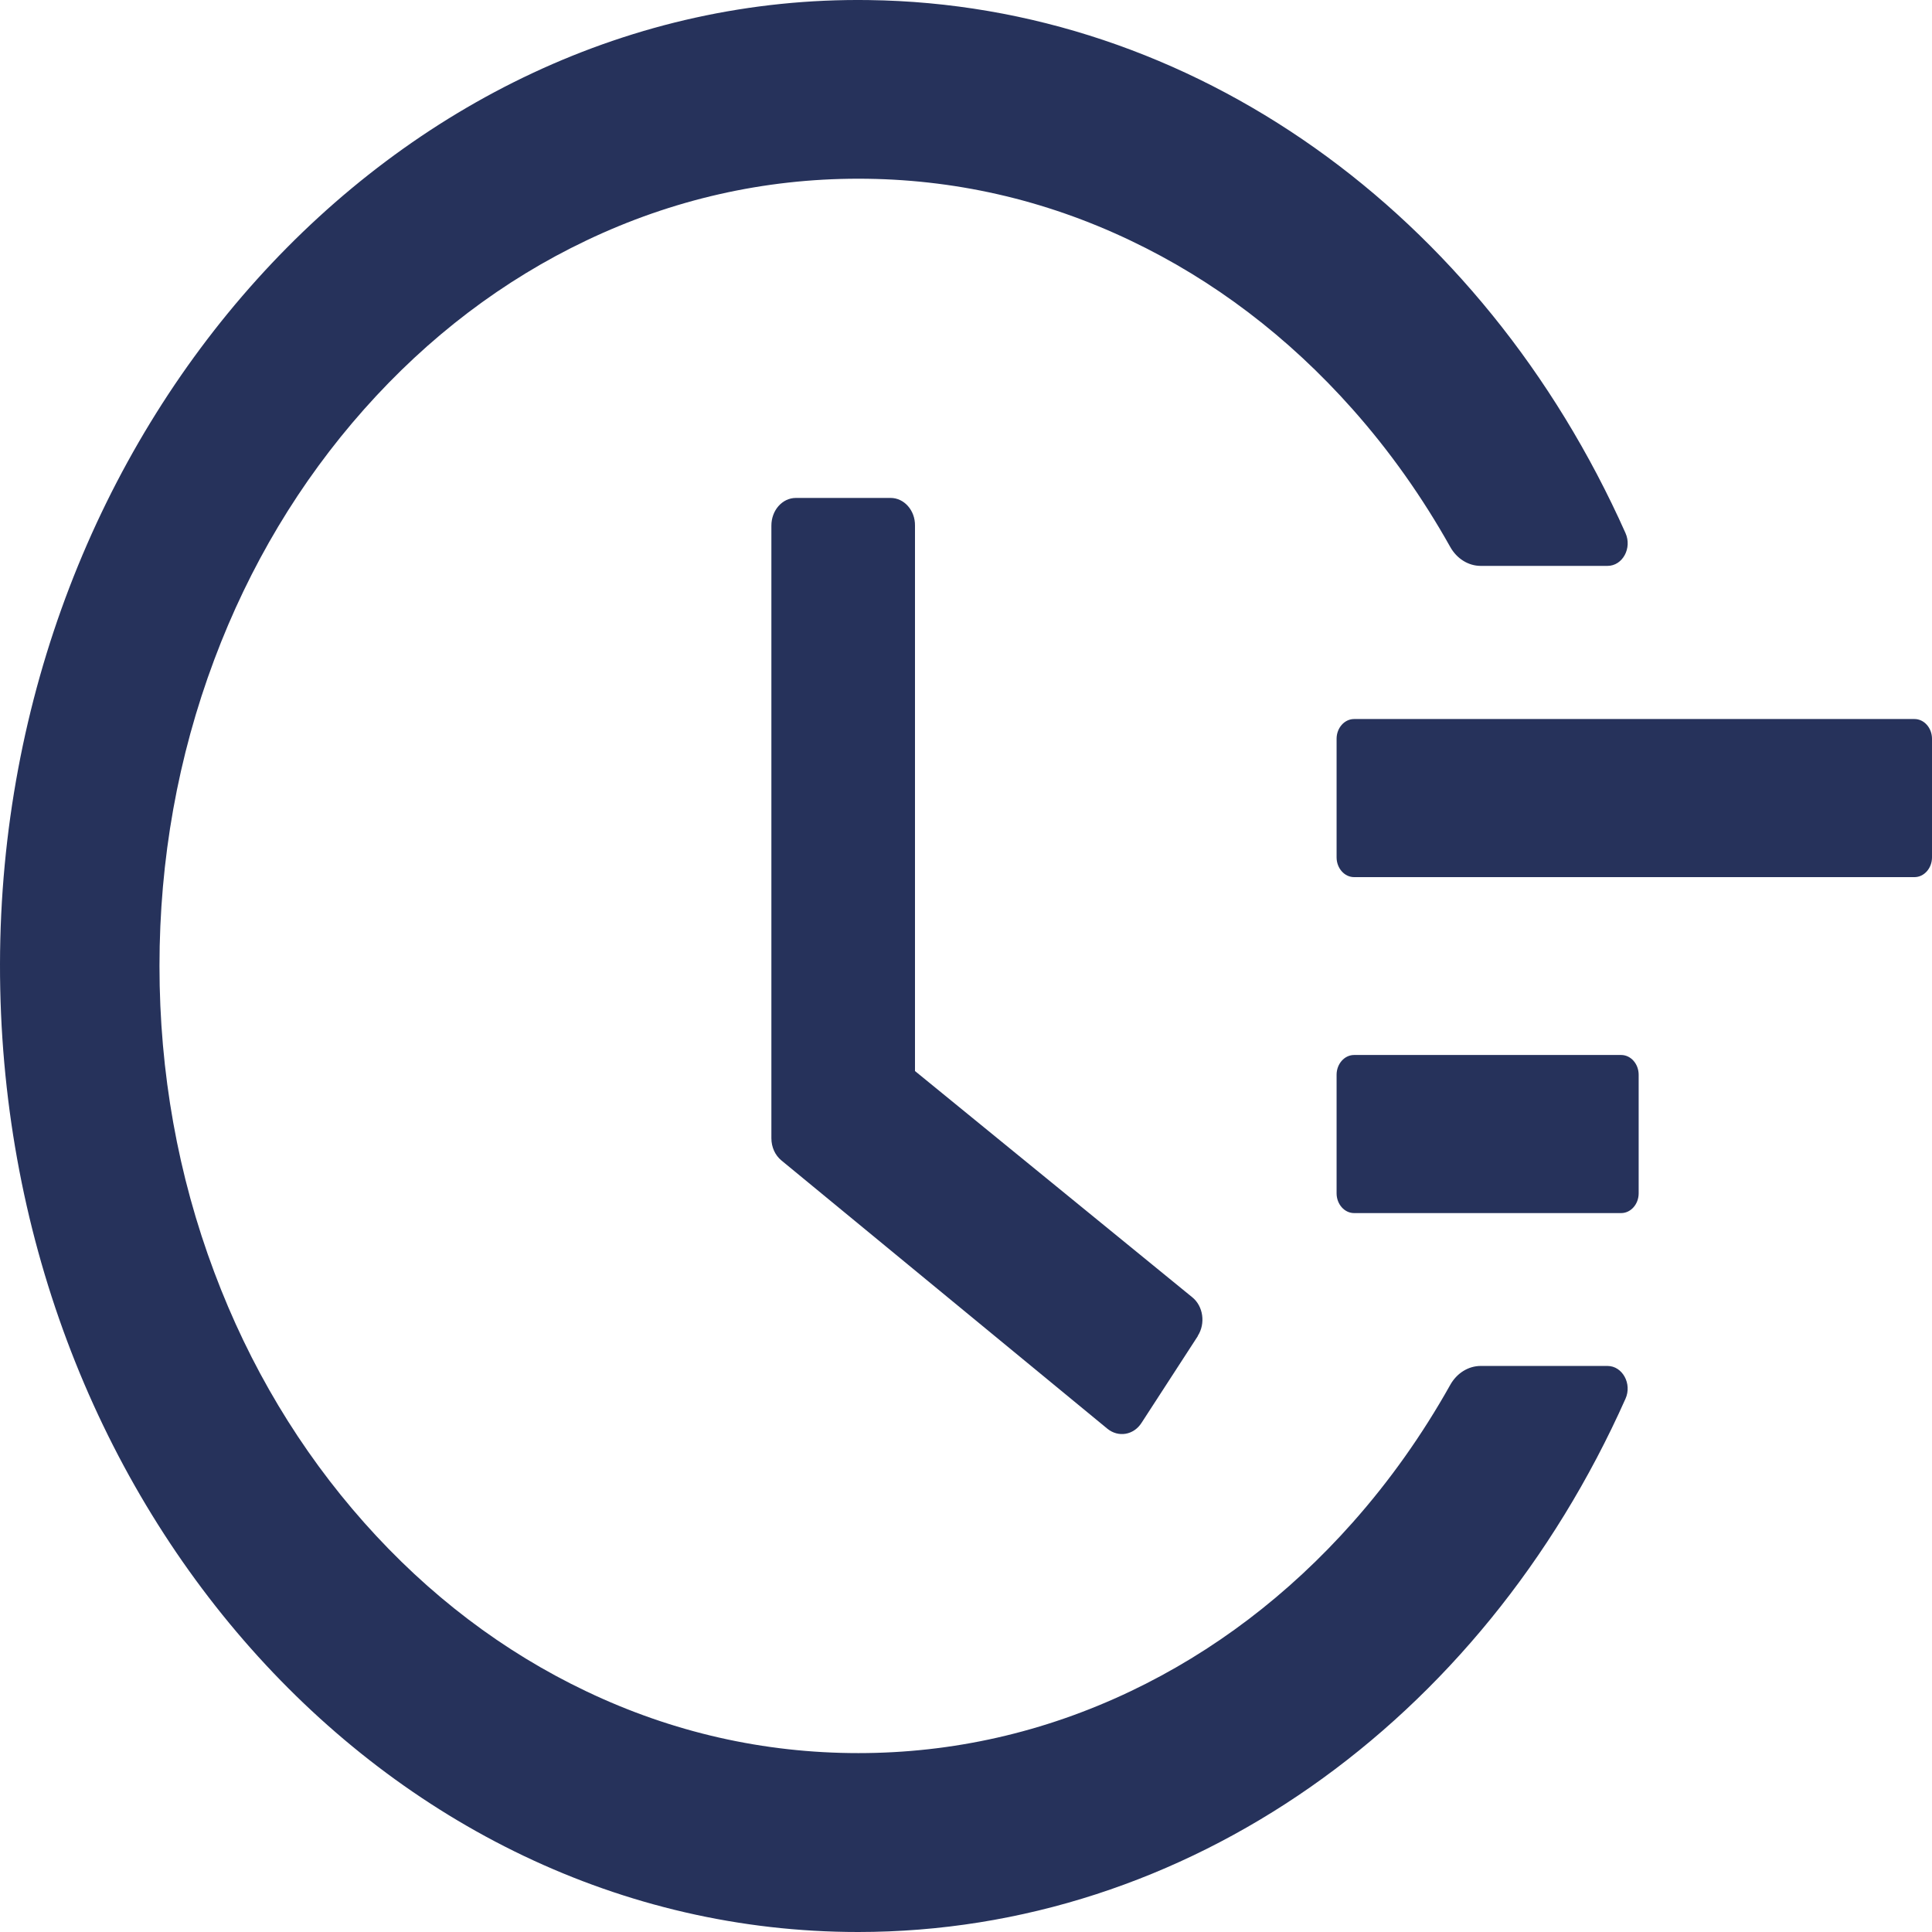
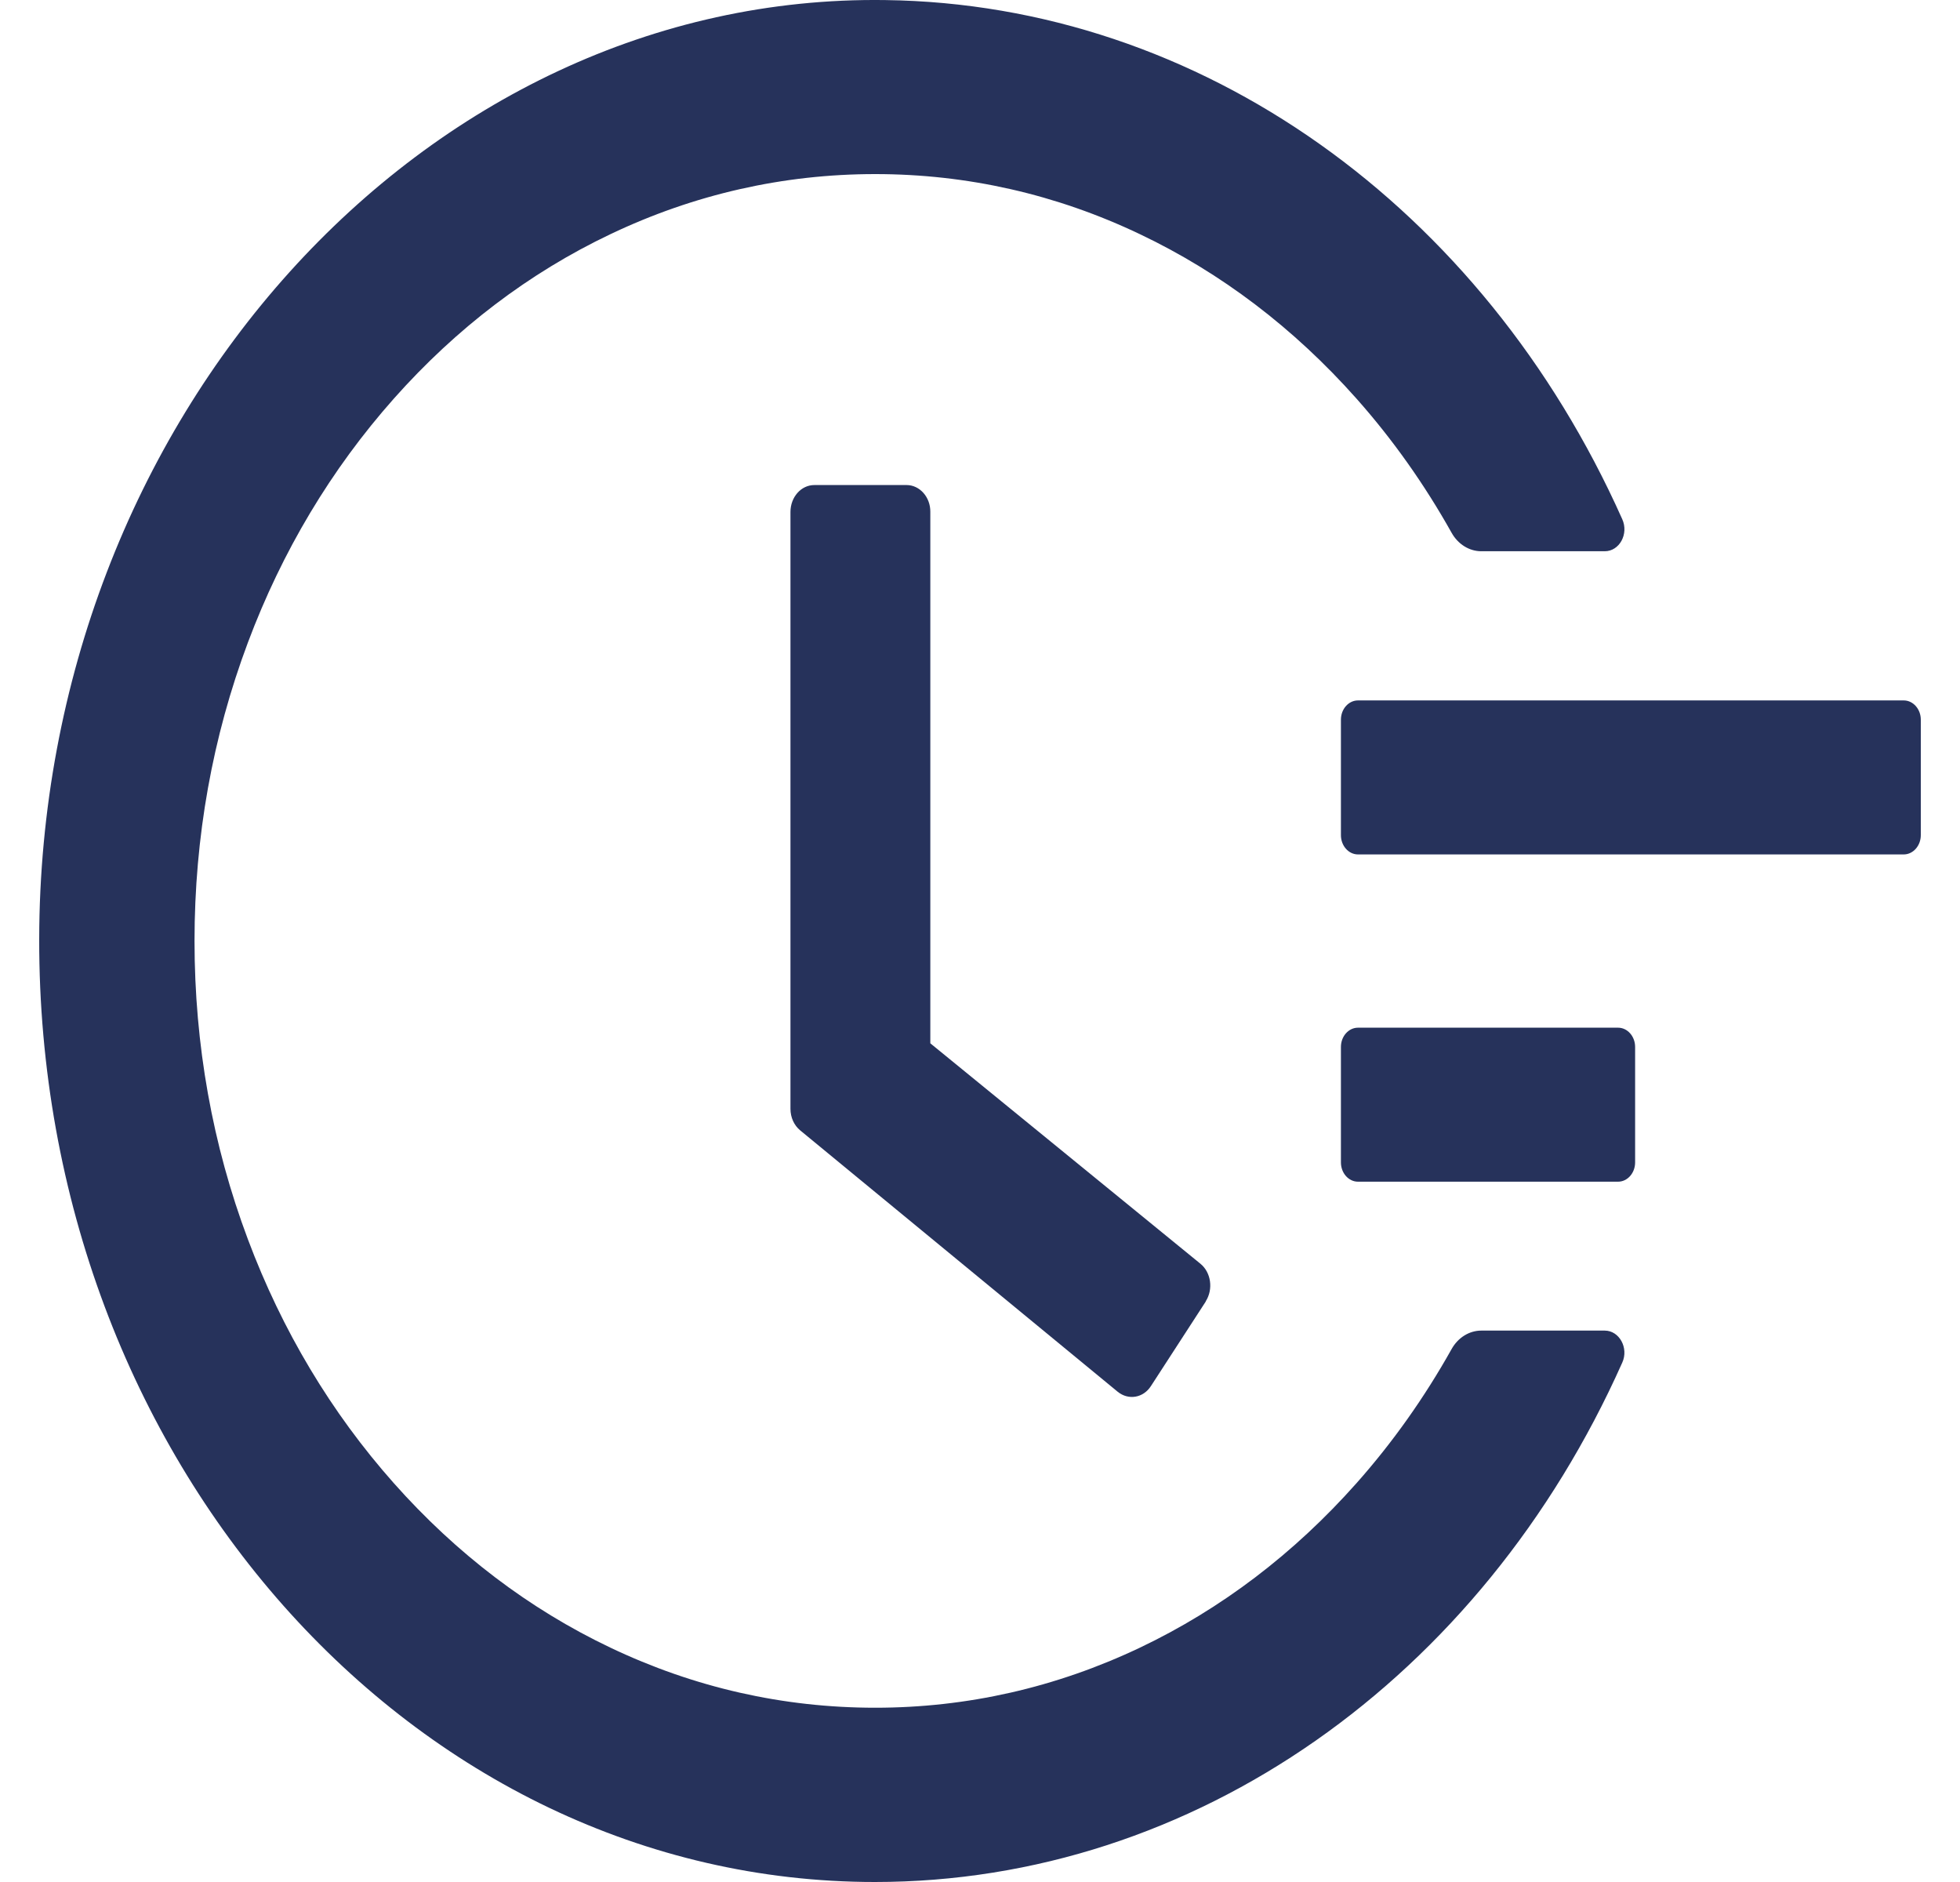
- <svg xmlns="http://www.w3.org/2000/svg" width="82" height="82" viewBox="0 0 82 82" fill="none">
+ <svg xmlns="http://www.w3.org/2000/svg" width="50" height="48" viewBox="0 0 82 82" fill="none">
  <path d="M81.257 30.518H57.472C57.063 30.518 56.729 30.895 56.729 31.356V36.389C56.729 36.85 57.063 37.228 57.472 37.228H81.257C81.665 37.228 82 36.85 82 36.389V31.356C82 30.895 81.665 30.518 81.257 30.518ZM68.807 44.777H57.472C57.063 44.777 56.729 45.154 56.729 45.616V50.648C56.729 51.11 57.063 51.487 57.472 51.487H68.807C69.216 51.487 69.55 51.11 69.55 50.648V45.616C69.55 45.154 69.216 44.777 68.807 44.777ZM37.803 21.134H33.78C33.204 21.134 32.74 21.658 32.74 22.308V48.31C32.74 48.688 32.898 49.034 33.167 49.254L47.001 60.64C47.466 61.018 48.116 60.913 48.451 60.389L50.838 56.709V56.698C51.173 56.174 51.071 55.44 50.606 55.062L38.835 45.458V22.308C38.844 21.658 38.37 21.134 37.803 21.134V21.134Z" fill="#26325B" />
  <path d="M68.227 57.975H62.845C62.324 57.975 61.831 58.279 61.551 58.782C60.369 60.89 58.991 62.84 57.408 64.623C54.68 67.696 51.505 70.108 47.977 71.786C44.318 73.527 40.435 74.407 36.432 74.407C32.419 74.407 28.537 73.527 24.887 71.786C21.358 70.108 18.183 67.696 15.455 64.623C12.727 61.551 10.586 57.975 9.096 54C7.551 49.889 6.769 45.516 6.769 40.996C6.769 36.477 7.551 32.114 9.096 27.993C10.586 24.018 12.727 20.442 15.455 17.369C18.183 14.297 21.358 11.885 24.887 10.207C28.537 8.466 32.428 7.585 36.432 7.585C40.444 7.585 44.327 8.466 47.977 10.207C51.505 11.885 54.68 14.297 57.408 17.369C58.991 19.152 60.369 21.103 61.551 23.211C61.831 23.714 62.324 24.018 62.845 24.018H68.227C68.869 24.018 69.279 23.263 68.99 22.623C62.92 9.022 50.611 0.181 36.869 0.003C16.75 -0.28 0.037 18.271 6.36069e-05 40.913C-0.037 63.596 16.284 82 36.422 82C50.341 82 62.855 73.128 68.99 59.369C69.279 58.73 68.86 57.975 68.227 57.975V57.975Z" fill="#26325B" />
</svg>
